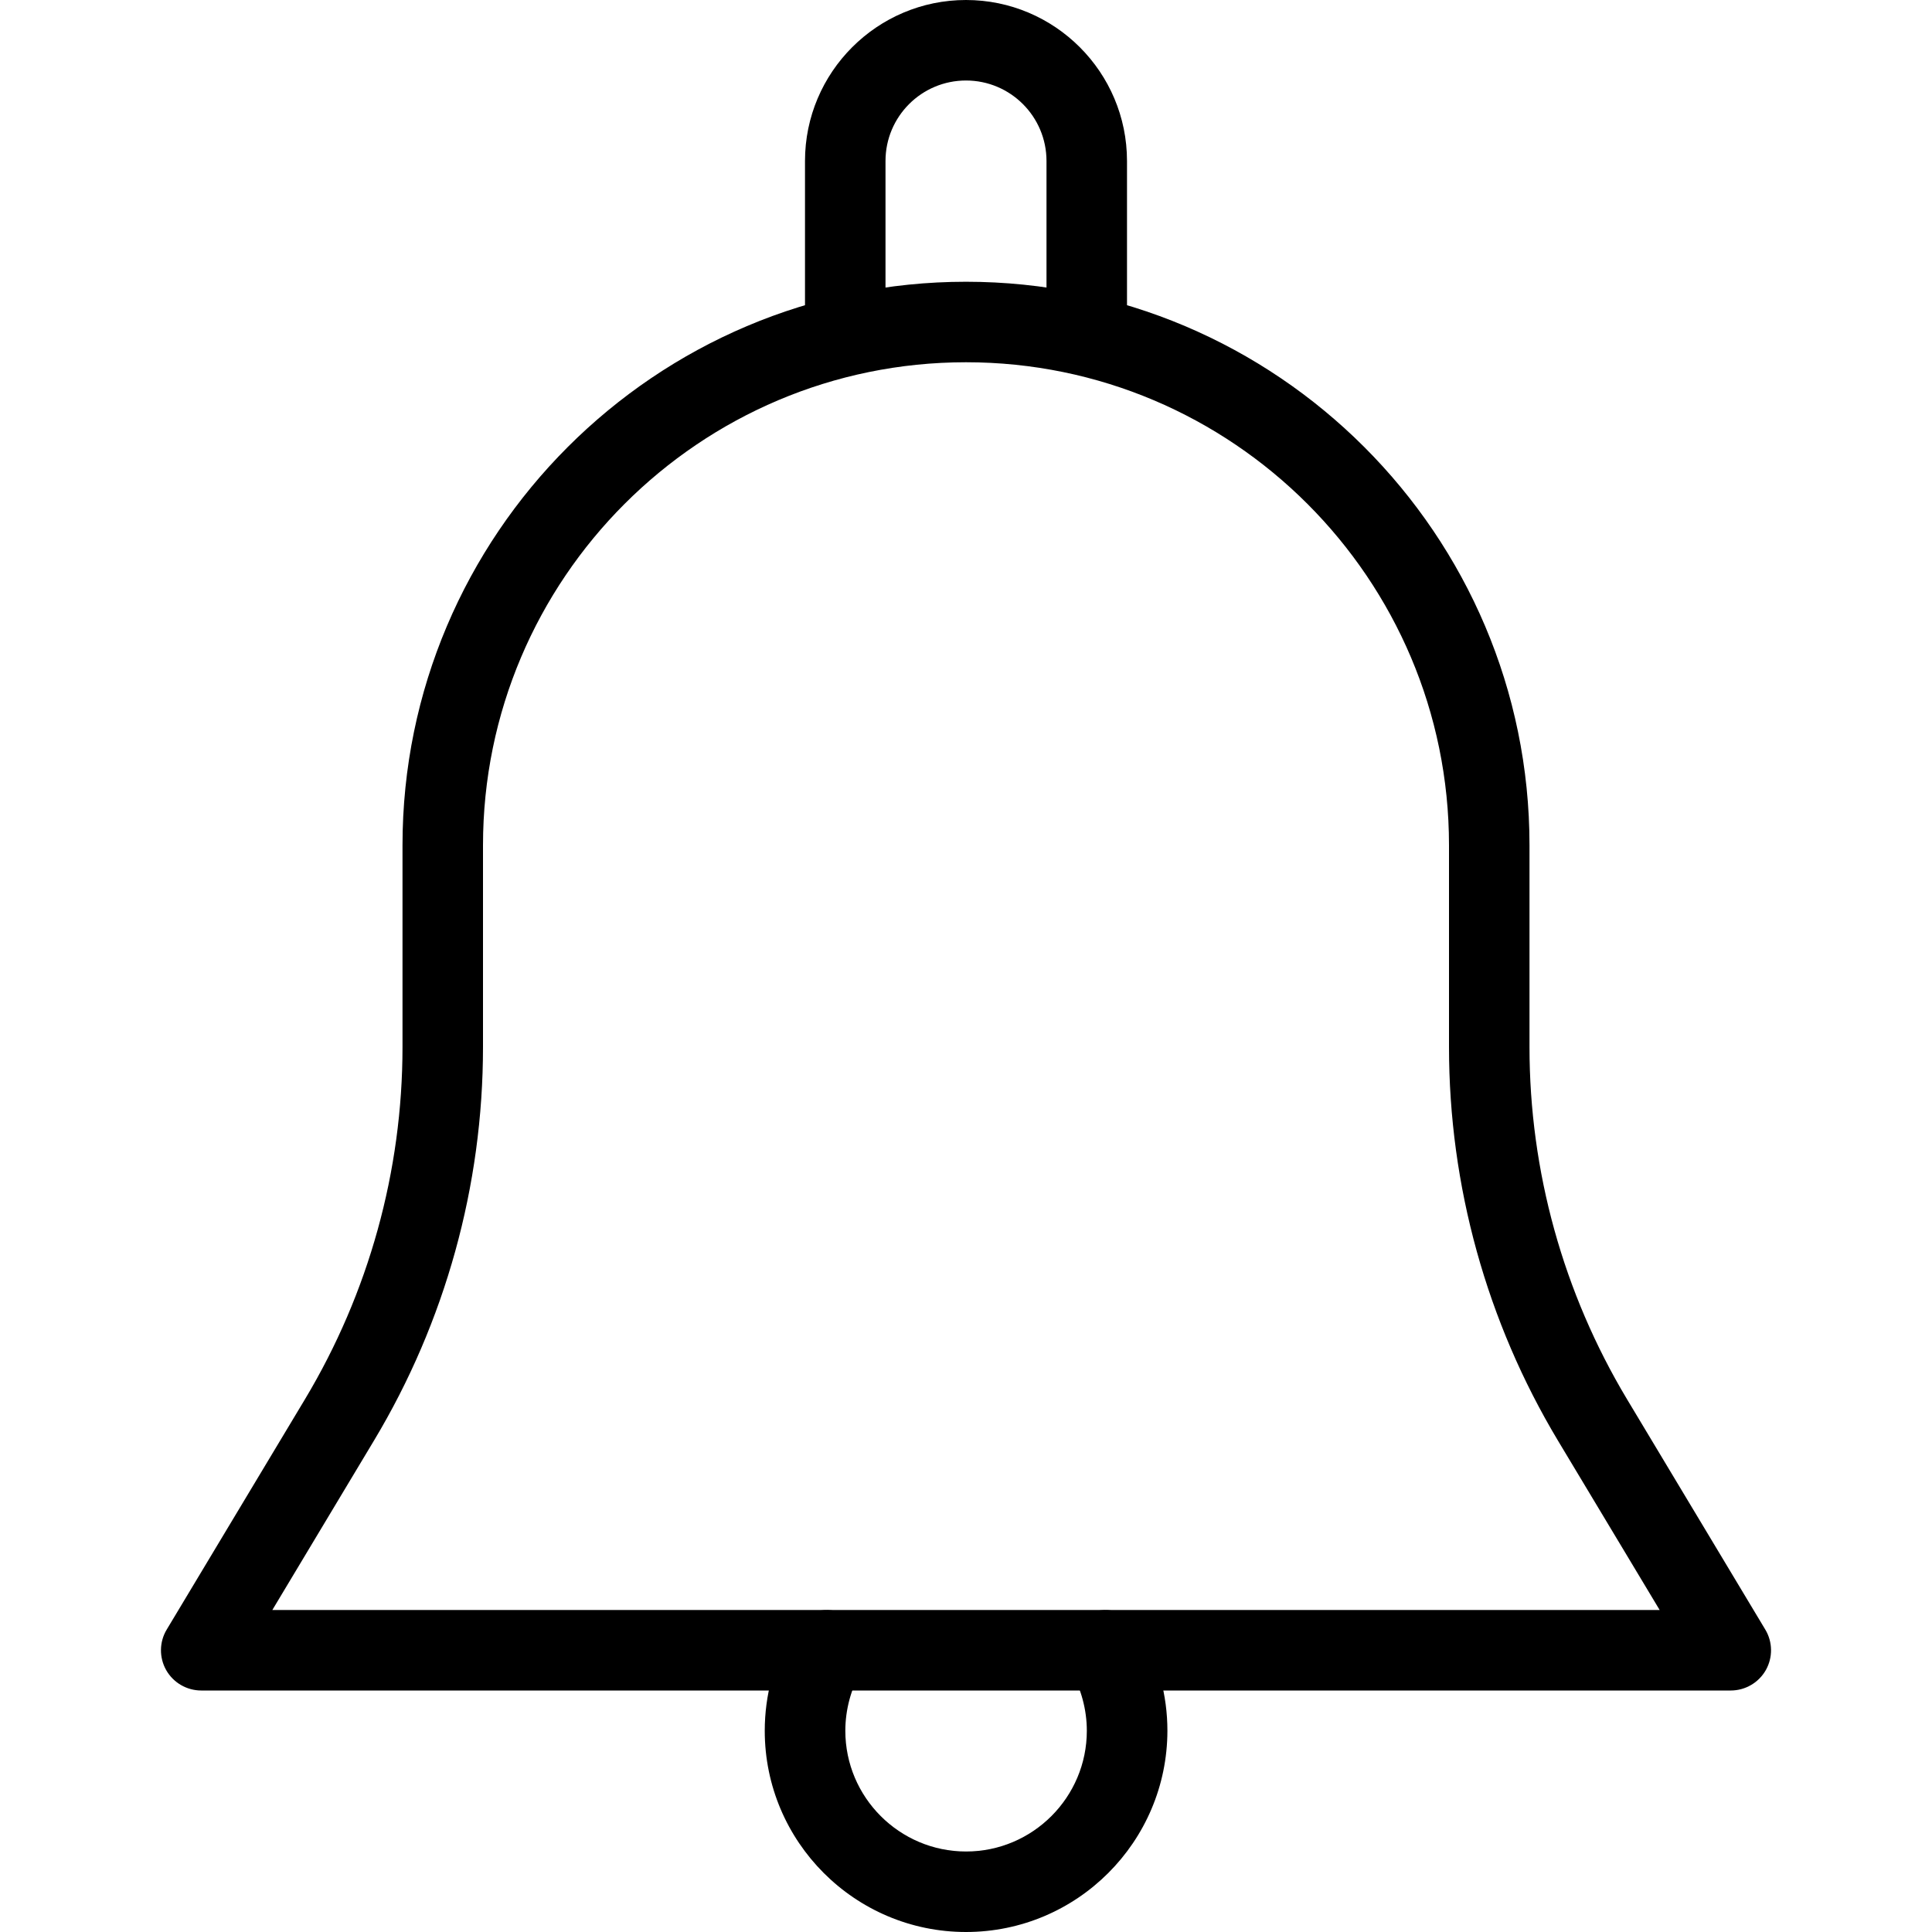
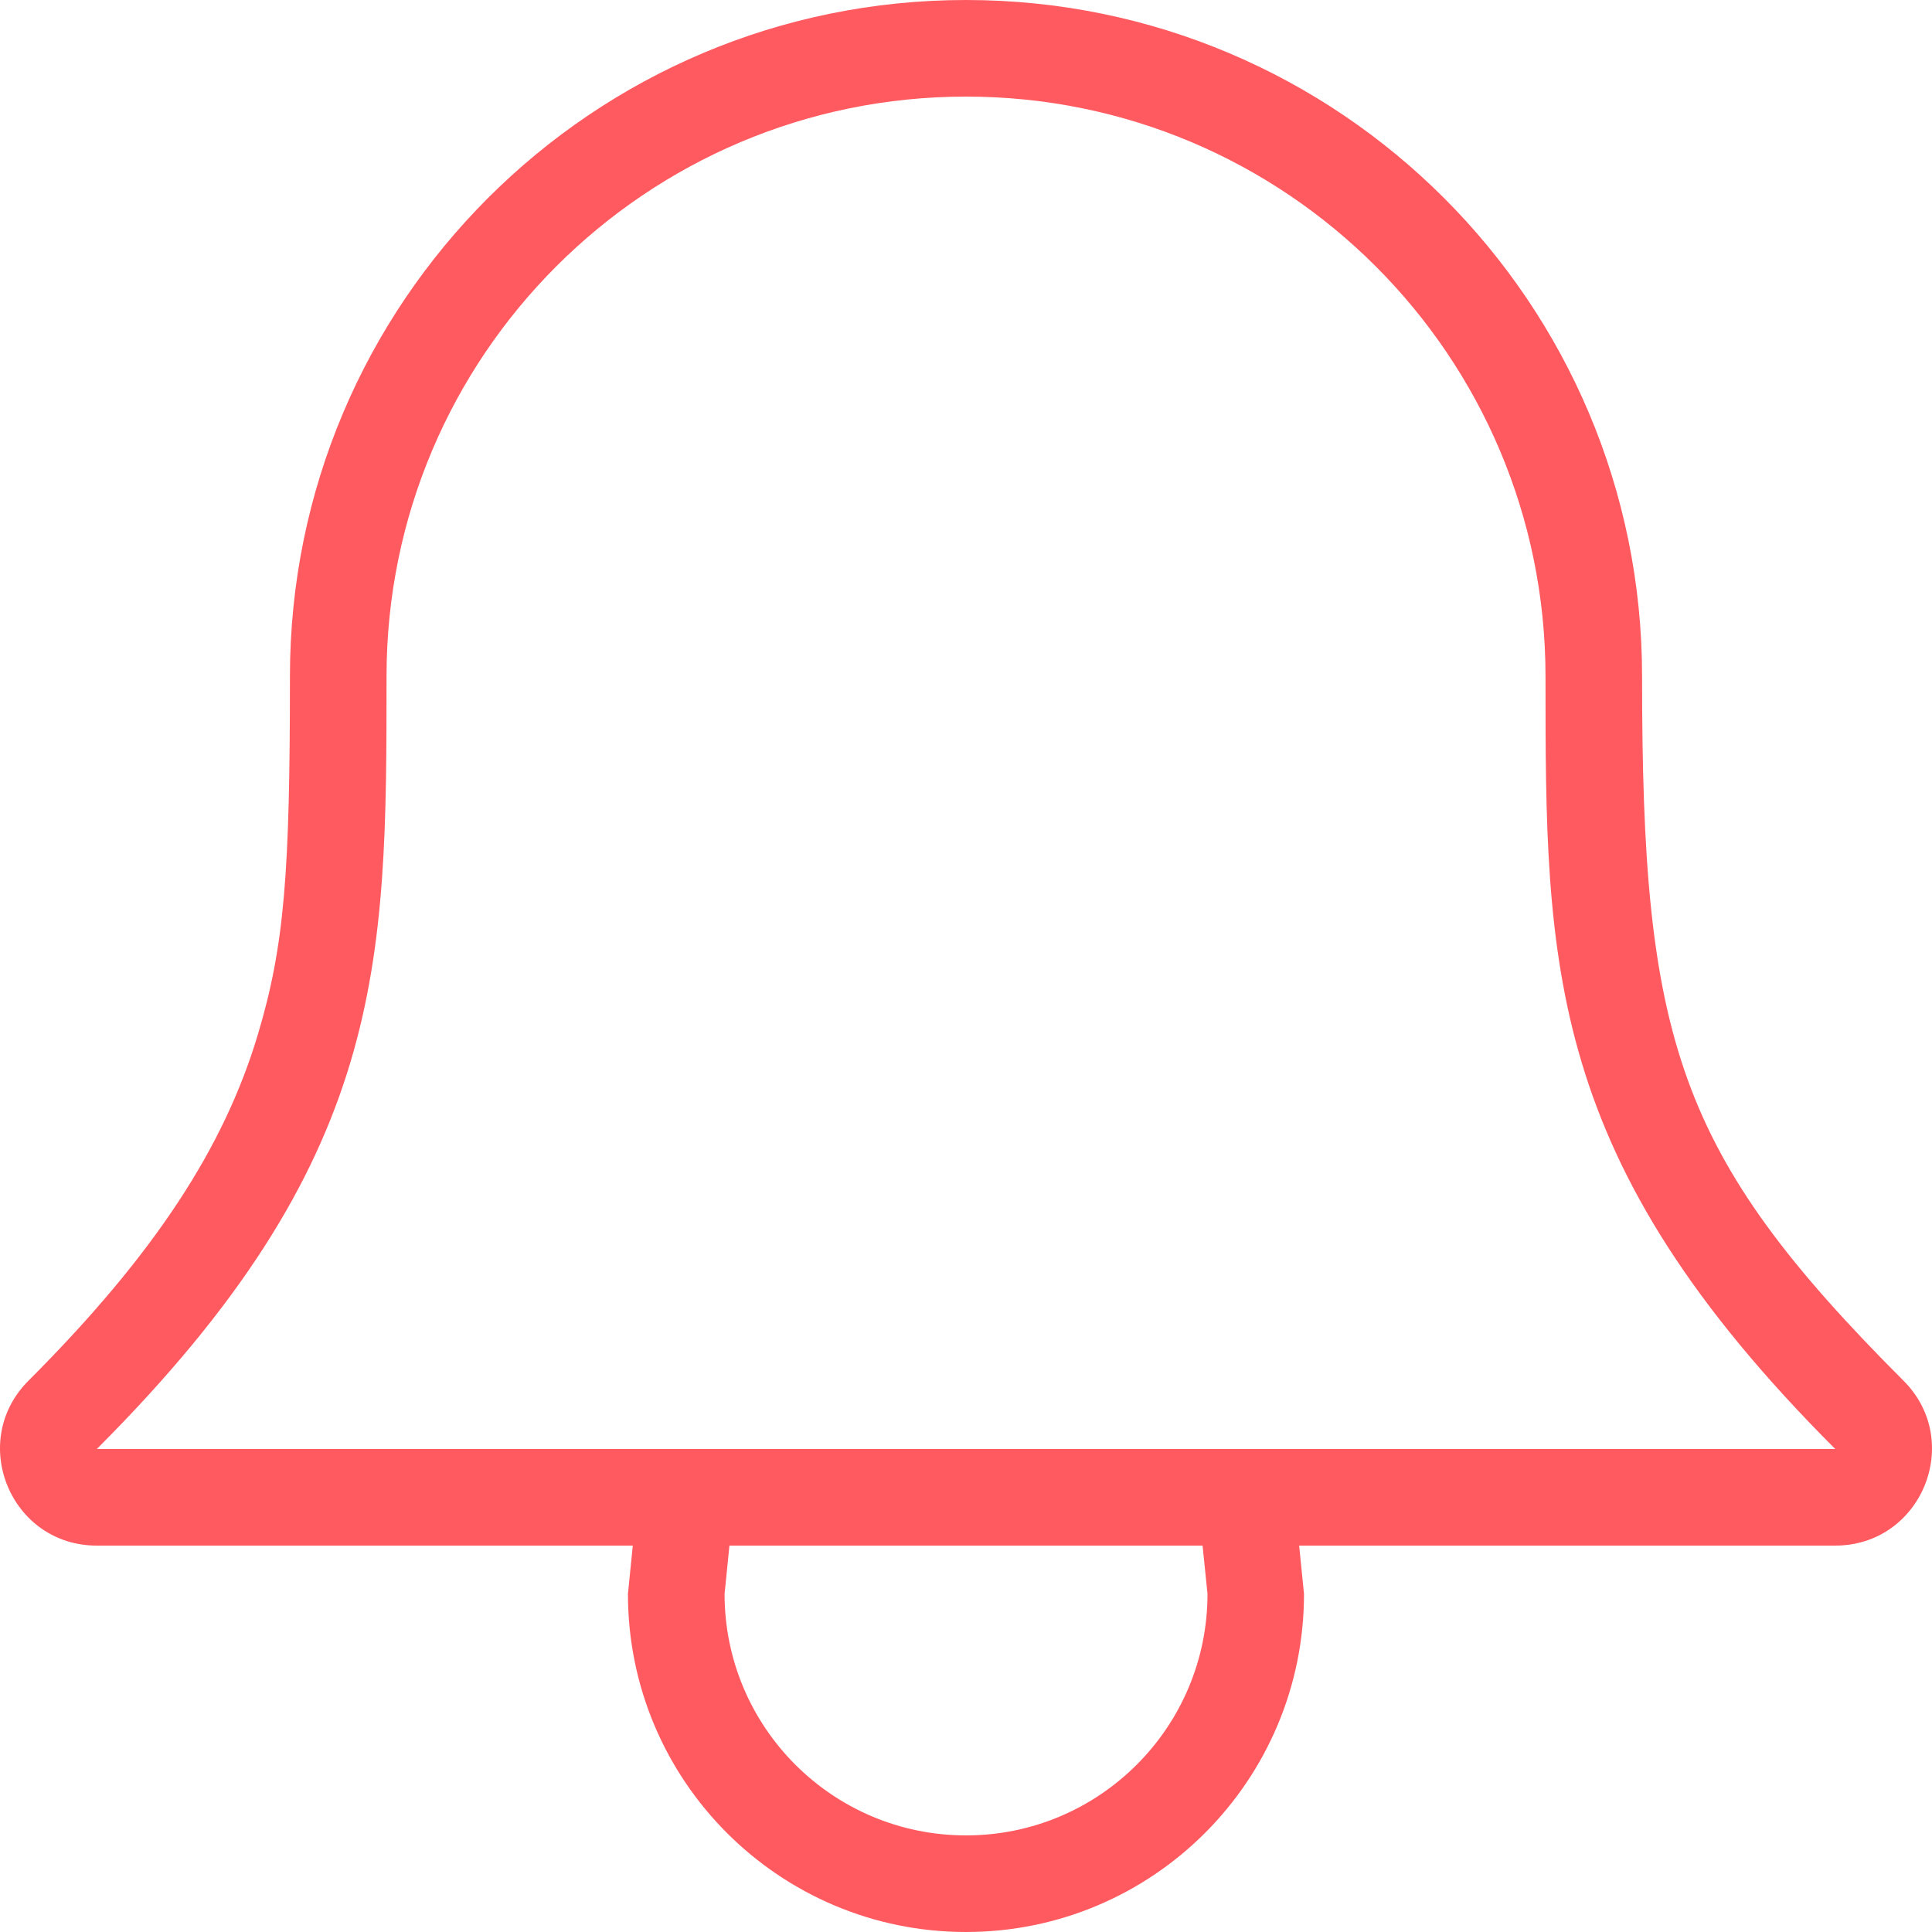
- <svg xmlns="http://www.w3.org/2000/svg" version="1.1" id="Capa_1" x="0px" y="0px" viewBox="0 0 512 512" style="enable-background:new 0 0 512 512;" xml:space="preserve">
+ <svg xmlns="http://www.w3.org/2000/svg" version="1.1" id="Layer_1" x="0px" y="0px" viewBox="0 0 512.001 512.001" fill="#ff5a60" style="enable-background:new 0 0 512.001 512.001;" xml:space="preserve">
  <g>
    <g>
-       <path d="M467.819,431.851l-36.651-61.056c-16.896-28.181-25.835-60.437-25.835-93.312V224    c0-82.325-67.008-149.333-149.333-149.333S106.667,141.675,106.667,224v53.483c0,32.875-8.939,65.131-25.835,93.312    l-36.651,61.056c-1.984,3.285-2.027,7.403-0.149,10.731c1.899,3.349,5.461,5.419,9.301,5.419h405.333    c3.84,0,7.403-2.069,9.301-5.419C469.845,439.253,469.803,435.136,467.819,431.851z M72.171,426.667l26.944-44.907    C118.016,350.272,128,314.219,128,277.483V224c0-70.592,57.408-128,128-128s128,57.408,128,128v53.483    c0,36.736,9.984,72.789,28.864,104.277l26.965,44.907H72.171z" />
-     </g>
-   </g>
-   <g>
-     <g>
-       <path d="M256,0c-23.531,0-42.667,19.136-42.667,42.667v42.667C213.333,91.221,218.112,96,224,96s10.667-4.779,10.667-10.667    V42.667c0-11.776,9.557-21.333,21.333-21.333s21.333,9.557,21.333,21.333v42.667C277.333,91.221,282.112,96,288,96    s10.667-4.779,10.667-10.667V42.667C298.667,19.136,279.531,0,256,0z" />
-     </g>
-   </g>
-   <g>
-     <g>
-       <path d="M302.165,431.936c-3.008-5.077-9.515-6.741-14.613-3.819c-5.099,2.987-6.805,9.536-3.819,14.613    c2.773,4.715,4.288,10.368,4.288,15.936c0,17.643-14.357,32-32,32c-17.643,0-32-14.357-32-32c0-5.568,1.515-11.221,4.288-15.936    c2.965-5.099,1.259-11.627-3.819-14.613c-5.141-2.923-11.627-1.259-14.613,3.819c-4.715,8.064-7.211,17.301-7.211,26.731    C202.667,488.085,226.581,512,256,512s53.333-23.915,53.376-53.333C309.376,449.237,306.88,440,302.165,431.936z" />
+       <path d="M504.45,365.901c-60.22-60.237-69.282-90.462-69.282-186.701c0-98.97-80.213-179.2-179.166-179.2    S76.836,80.231,76.836,179.2c0,51.891-1.382,71.262-8.525,95.044c-8.883,29.628-27.119,57.993-60.766,91.657    C-8.574,382.029,2.844,409.6,25.645,409.6h142.054l-1.289,12.8c0,49.485,40.107,89.6,89.583,89.6    c49.476,0,89.583-40.115,89.583-89.6l-1.289-12.8h142.063C509.16,409.6,520.578,382.029,504.45,365.901z M256.01,486.4    c-35.337,0-63.991-28.663-63.991-64l1.289-12.8h125.389l1.306,12.8C320.002,457.737,291.347,486.4,256.01,486.4z M25.653,384    c76.783-76.8,76.783-128,76.783-204.8c0-84.821,68.753-153.6,153.566-153.6s153.566,68.779,153.574,153.6    c0,76.8,0,128,76.783,204.8H25.653z" />
    </g>
  </g>
  <g>
</g>
  <g>
</g>
  <g>
</g>
  <g>
</g>
  <g>
</g>
  <g>
</g>
  <g>
</g>
  <g>
</g>
  <g>
</g>
  <g>
</g>
  <g>
</g>
  <g>
</g>
  <g>
</g>
  <g>
</g>
  <g>
</g>
</svg>
